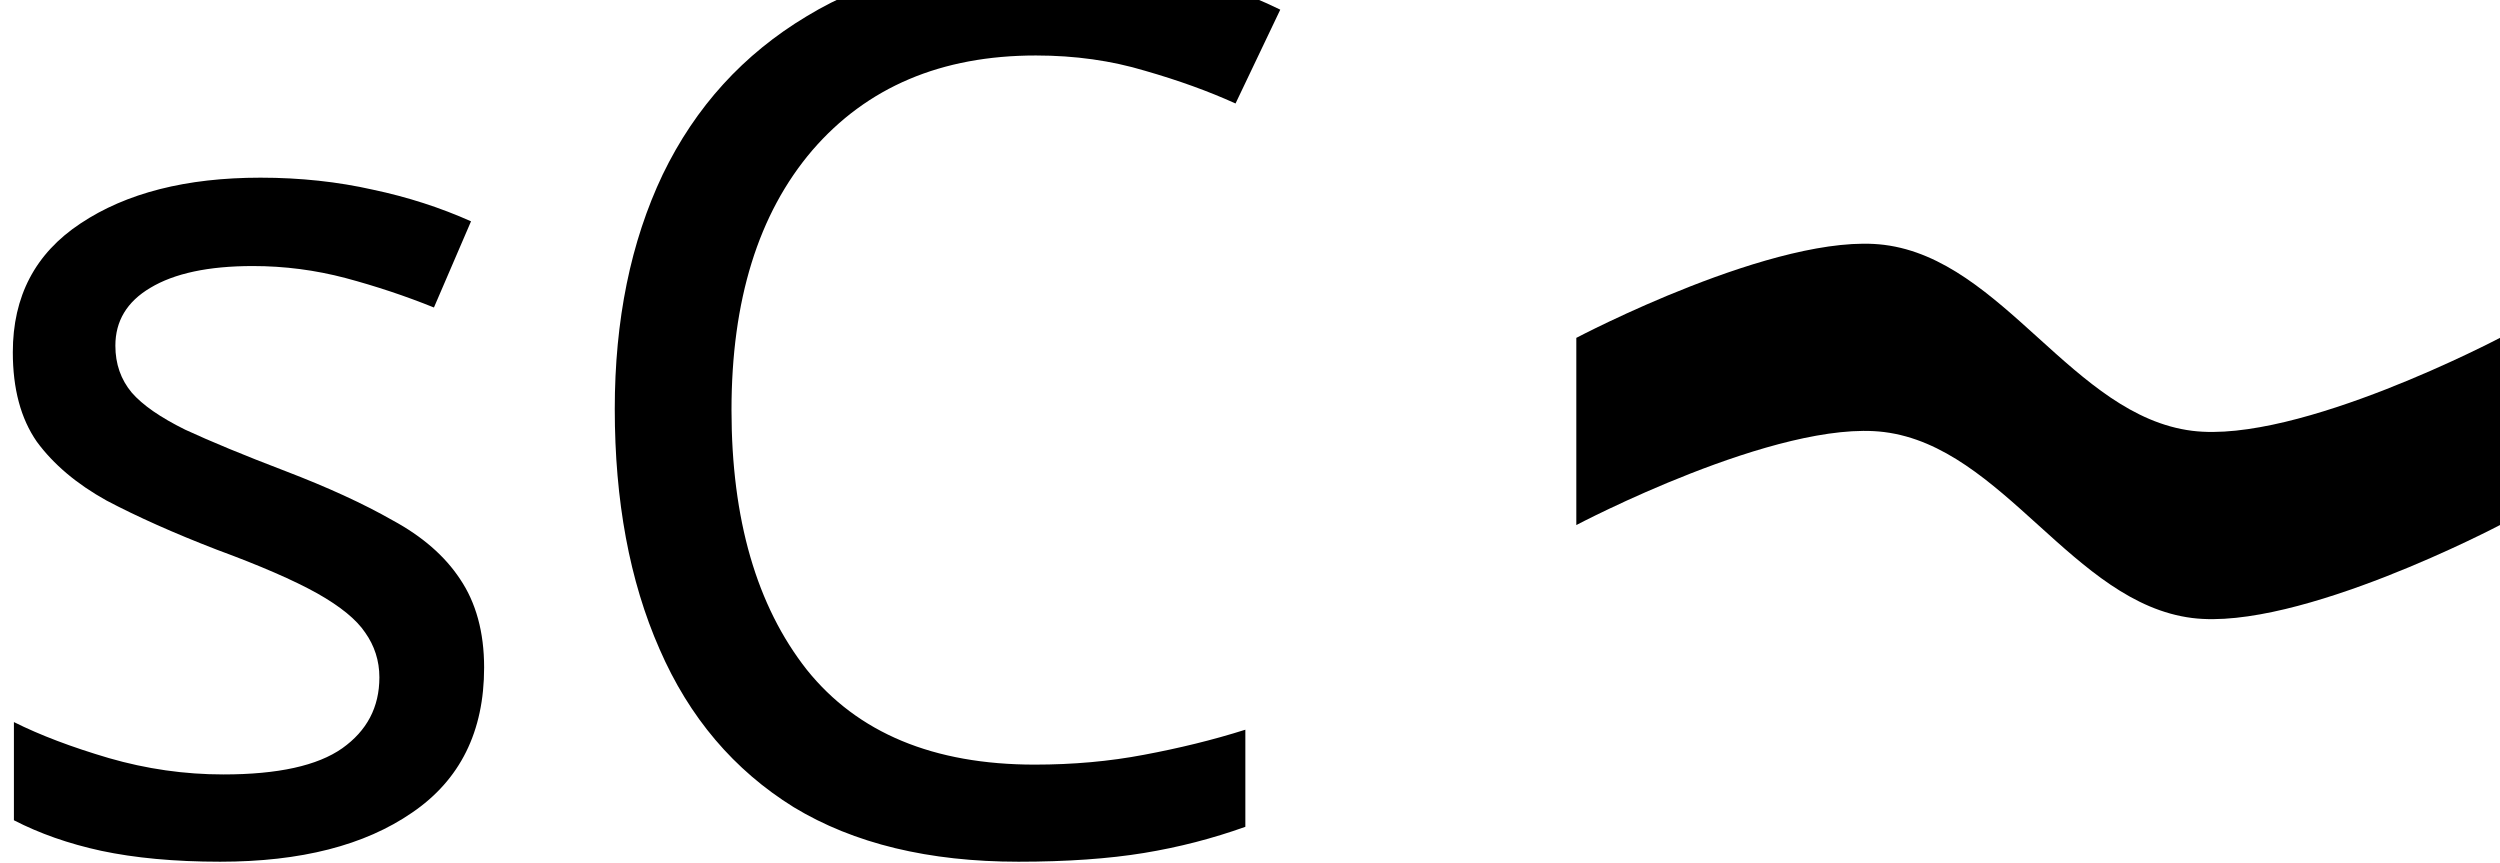
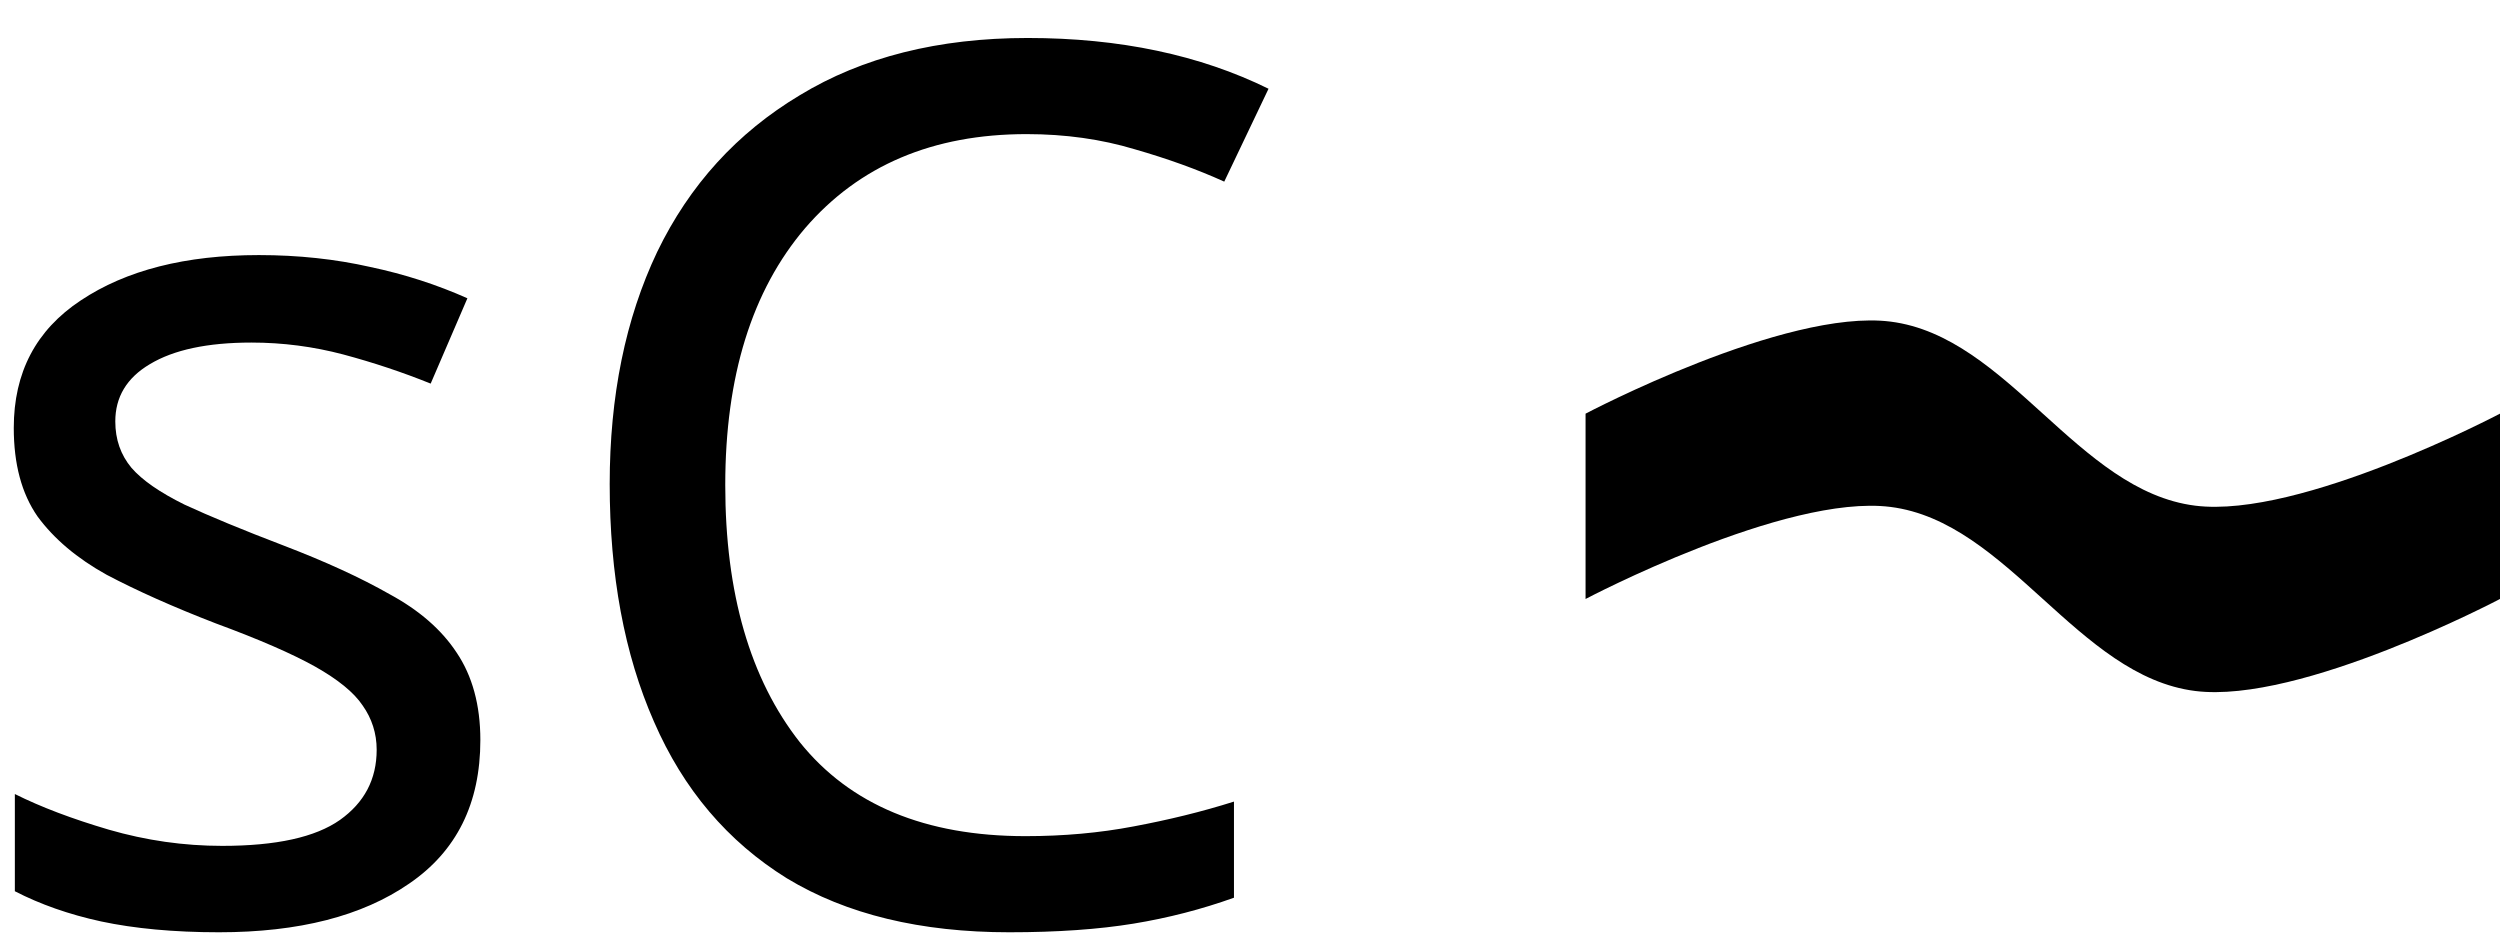
- <svg xmlns="http://www.w3.org/2000/svg" width="135.326" height="46.712" viewBox="0 0 35.805 12.359" version="1.1" id="svg8">
+ <svg xmlns="http://www.w3.org/2000/svg" width="136.693" height="51.335" viewBox="0 0 36.167 13.582" version="1.1" id="svg8">
  <defs id="defs2" />
-   <g id="layer1" transform="translate(2.2351742e-8,-281.0922)">
+   <g id="layer1" transform="translate(0,-279.9468)">
    <flowRoot xml:space="preserve" id="flowRoot10" style="font-style:normal;font-variant:normal;font-weight:normal;font-stretch:normal;font-size:2.667px;line-height:1.25;font-family:'Franklin Gothic Medium';-inkscape-font-specification:'Franklin Gothic Medium, ';letter-spacing:0px;word-spacing:0px;fill:#000000;fill-opacity:1;stroke:none" transform="scale(0.2645833)">
      <flowRegion id="flowRegion12" style="font-style:normal;font-variant:normal;font-weight:normal;font-stretch:normal;font-family:'Franklin Gothic Medium';-inkscape-font-specification:'Franklin Gothic Medium, '">
        <rect id="rect14" width="77.143" height="125.714" x="111.429" y="576.805" style="font-style:normal;font-variant:normal;font-weight:normal;font-stretch:normal;font-family:'Franklin Gothic Medium';-inkscape-font-specification:'Franklin Gothic Medium, '" />
      </flowRegion>
      <flowPara id="flowPara16" />
    </flowRoot>
-     <text xml:space="preserve" style="font-style:normal;font-variant:normal;font-weight:normal;font-stretch:normal;font-size:17.639px;line-height:1.25;font-family:Rockwell;-inkscape-font-specification:Rockwell;letter-spacing:0px;word-spacing:0px;fill:#000000;fill-opacity:1;stroke:none;stroke-width:0.265" x="-0.723" y="293.262" id="text20">
-       <tspan id="tspan18" x="-0.723" y="293.262" style="font-size:17.639px;stroke-width:0.265">sC</tspan>
+     <text xml:space="preserve" style="font-style:normal;font-variant:normal;font-weight:normal;font-stretch:normal;font-size:17.639px;line-height:1.25;font-family:Rockwell;-inkscape-font-specification:Rockwell;letter-spacing:0px;word-spacing:0px;fill:#000000;fill-opacity:1;stroke:none;stroke-width:0.265" x="-0.706" y="293.262" id="text20">
+       <tspan id="tspan18" x="-0.706" y="293.262" style="font-style:normal;font-variant:normal;font-weight:normal;font-stretch:normal;font-size:17.639px;font-family:Arvo;-inkscape-font-specification:Arvo;stroke-width:0.265">sC</tspan>
    </text>
-     <path style="opacity:1;fill:#000000;fill-opacity:1;stroke-width:0.065" d="m 22.576,285.931 c 0,0 2.886,-1.523 4.41,-1.332 1.704,0.214 2.706,2.449 4.41,2.663 1.523,0.191 4.41,-1.332 4.41,-1.332 v 2.681 c 0,0 -2.886,1.523 -4.41,1.332 -1.704,-0.214 -2.706,-2.449 -4.41,-2.663 -1.523,-0.191 -4.41,1.332 -4.41,1.332 z" id="rect22" />
+     <path style="opacity:1;fill:#000000;fill-opacity:1;stroke-width:0.065" d="m 22.938,285.931 c 0,0 2.886,-1.523 4.41,-1.332 1.704,0.214 2.706,2.449 4.41,2.663 1.523,0.191 4.41,-1.332 4.41,-1.332 v 2.681 c 0,0 -2.886,1.523 -4.41,1.332 -1.704,-0.214 -2.706,-2.449 -4.41,-2.663 -1.523,-0.191 -4.41,1.332 -4.41,1.332 z" id="rect22" />
  </g>
</svg>
